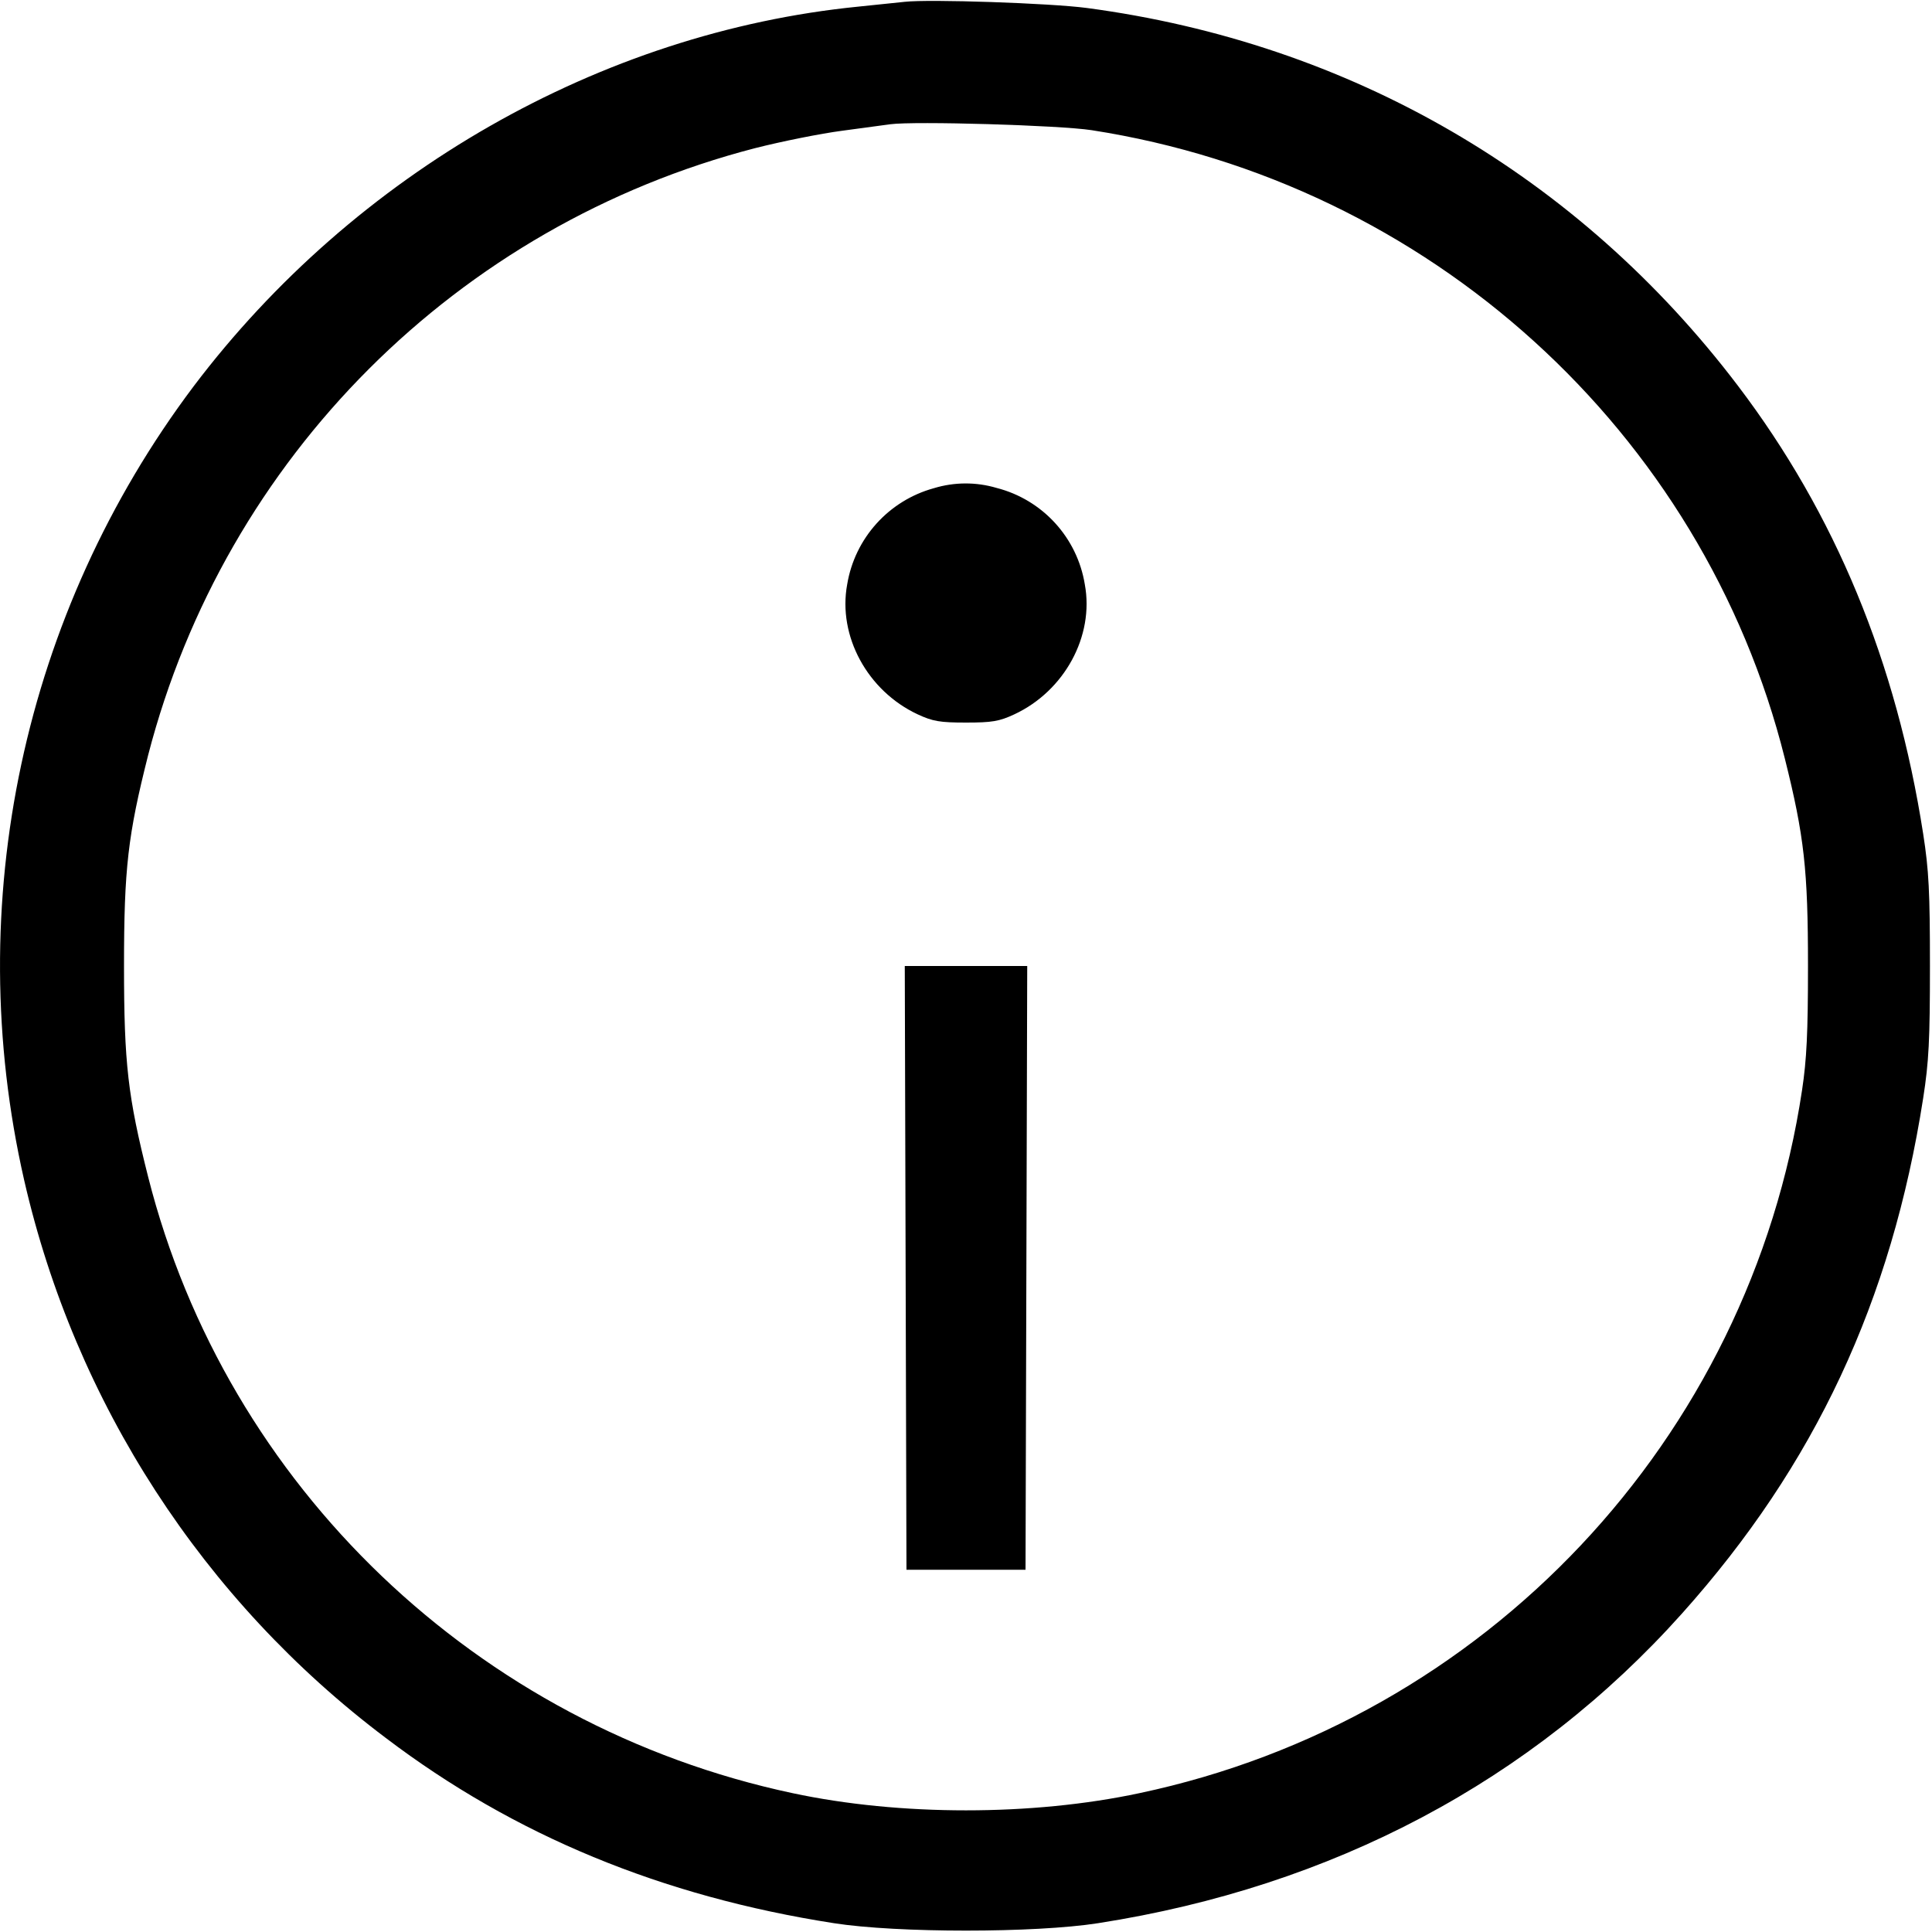
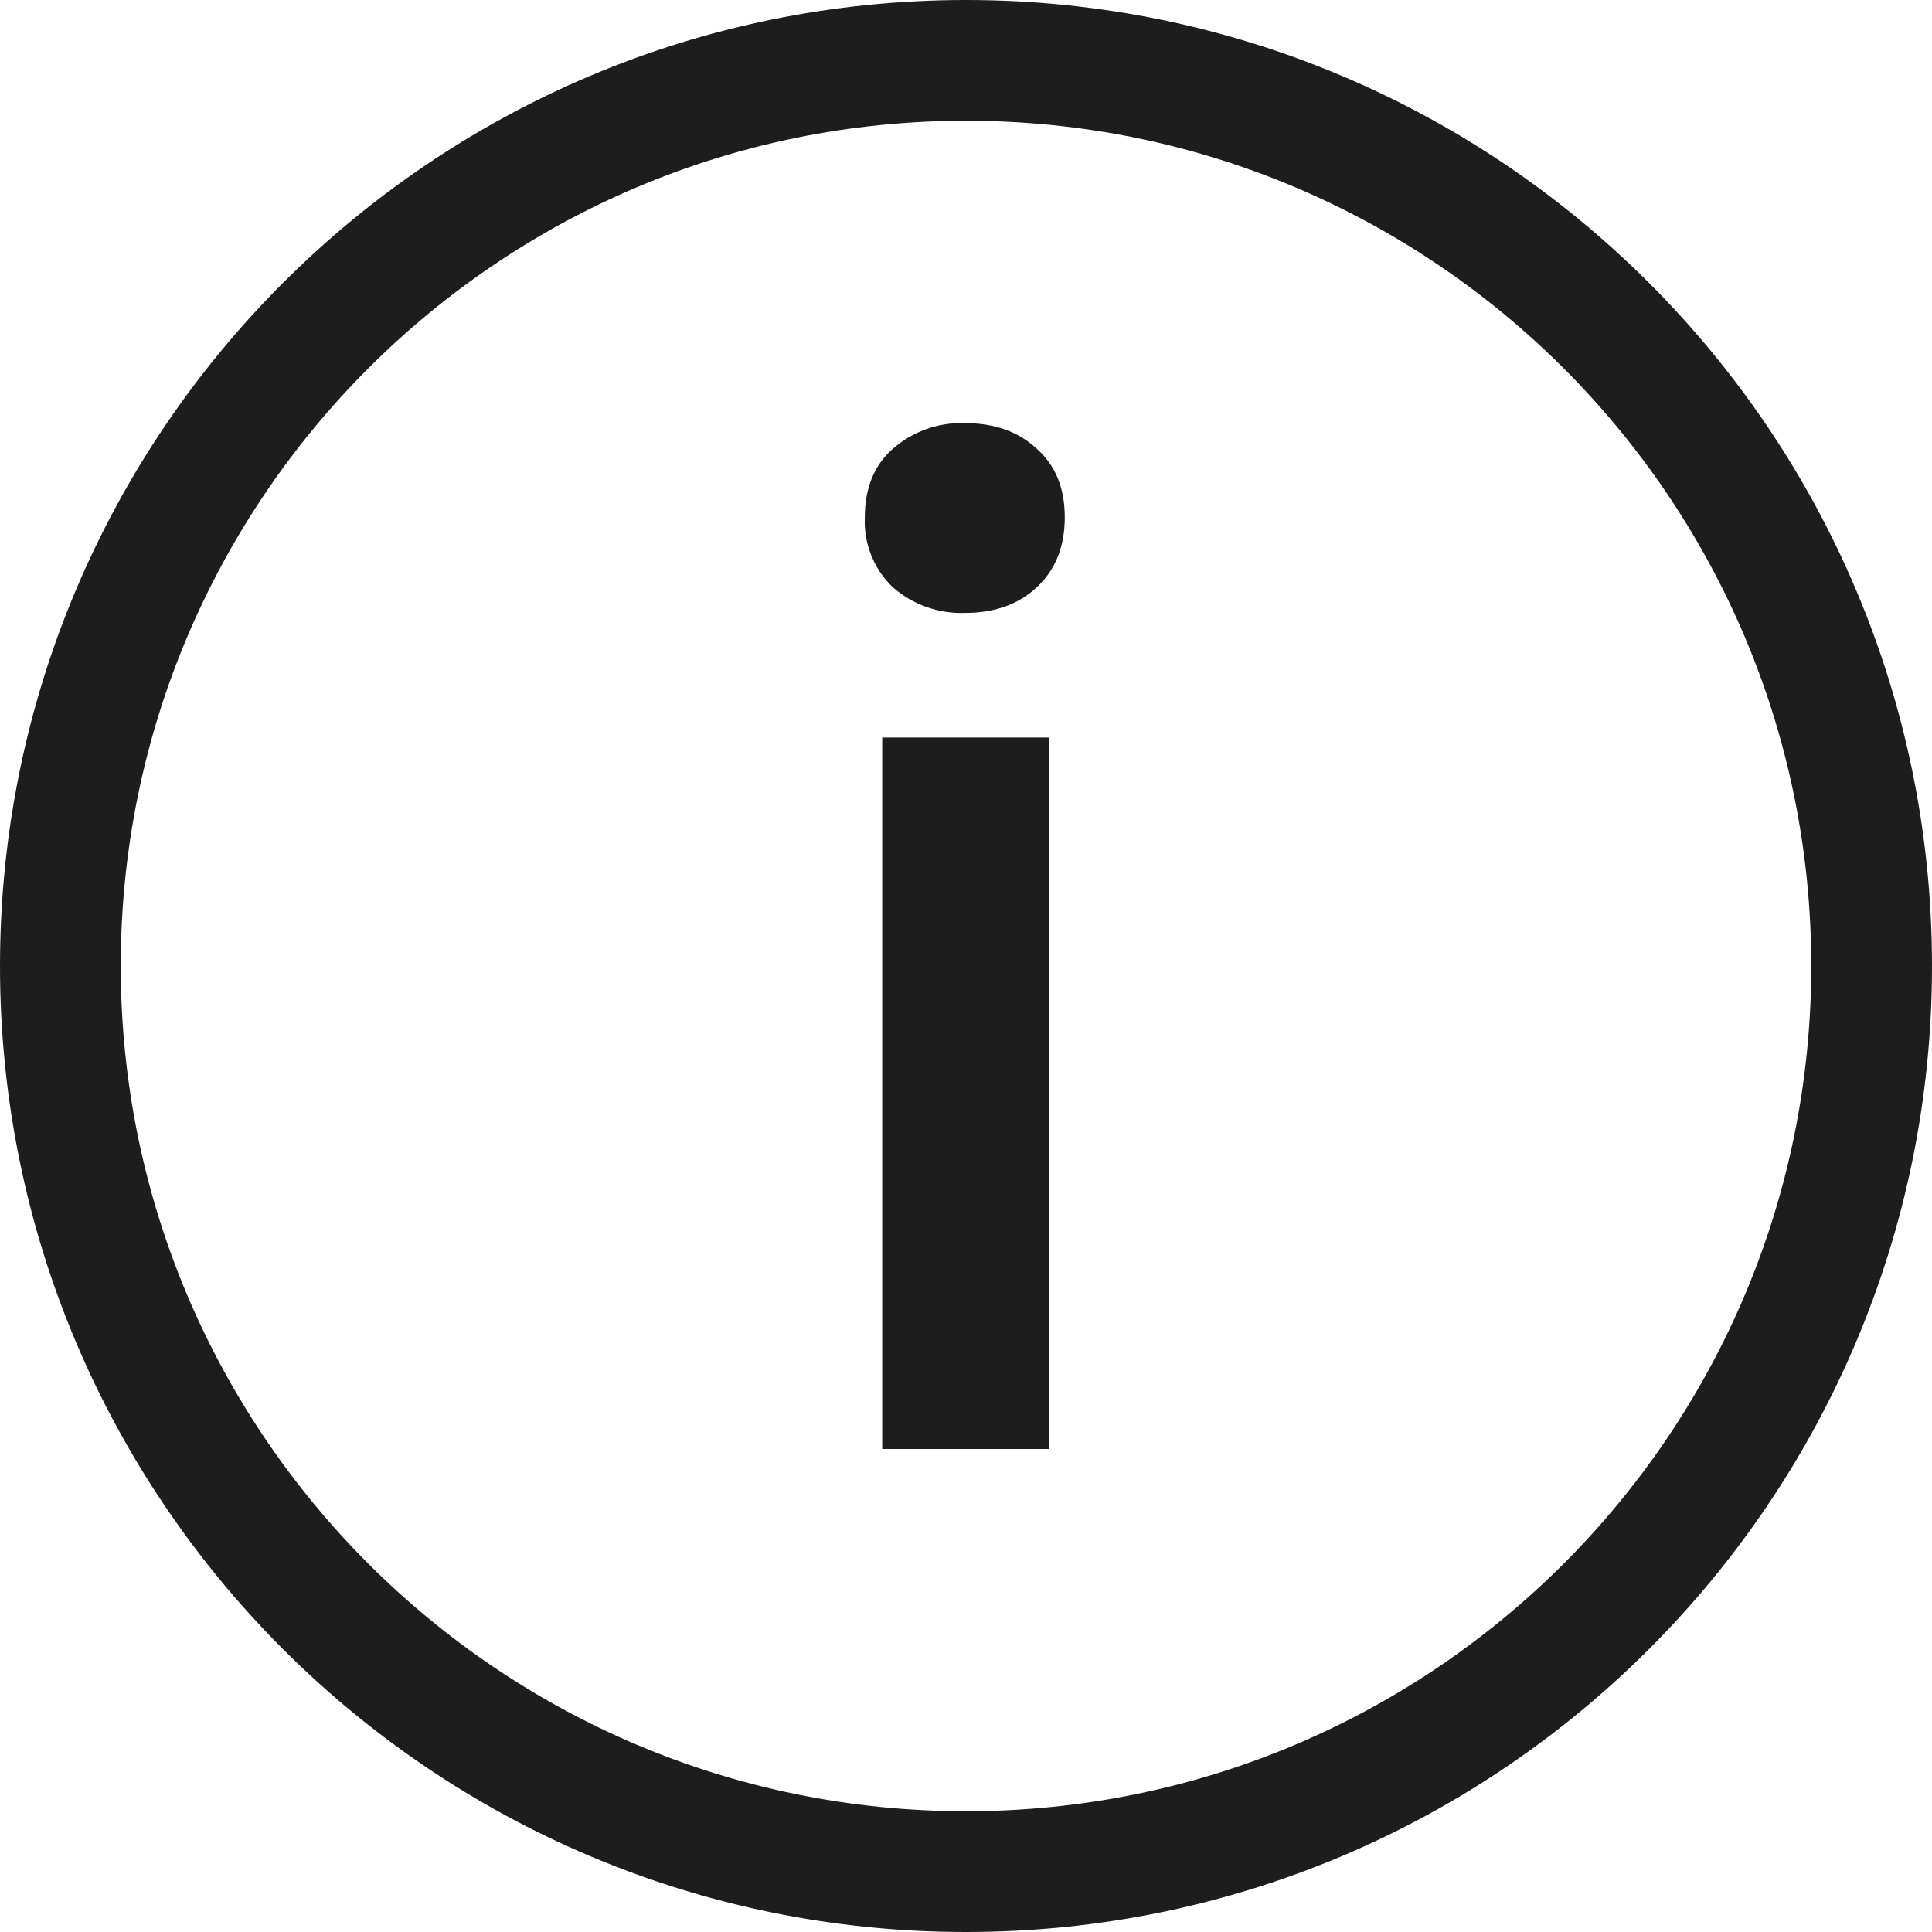
- <svg xmlns="http://www.w3.org/2000/svg" width="16" height="16" fill="none">
-   <path d="m7.493.015-.386.04C4.975.268 2.938 1.433 1.603 3.2A7.983 7.983 0 0 0 .2 9.773a8.023 8.023 0 0 0 2.995 4.62c1.062.806 2.286 1.312 3.711 1.534.523.082 1.665.082 2.188 0 1.944-.303 3.596-1.179 4.836-2.565 1.1-1.229 1.735-2.587 1.997-4.268.047-.302.056-.48.056-1.094 0-.614-.009-.792-.056-1.094-.222-1.425-.728-2.649-1.534-3.711C13.07 1.452 11.181.356 9 .066 8.697.026 7.695-.008 7.493.015M9.04 1.078c2.791.433 5.064 2.493 5.741 5.203.161.643.192.923.192 1.719 0 .555-.011.775-.049 1.027a7.016 7.016 0 0 1-5.487 5.823c-.889.19-1.985.19-2.874 0-2.611-.556-4.687-2.542-5.336-5.103-.168-.664-.2-.94-.2-1.747 0-.807.032-1.083.2-1.747a7.006 7.006 0 0 1 5.026-5.026c.22-.056.544-.121.72-.144l.4-.054c.201-.027 1.401.008 1.667.049M7.734 4.043a.995.995 0 0 0-.718.797c-.079.427.168.882.584 1.076.125.058.184.068.4.068.216 0 .275-.01.4-.068.416-.194.663-.649.584-1.076a.989.989 0 0 0-.73-.799.903.903 0 0 0-.52.002M7.5 10.5l.007 2.5h.986l.007-2.5.007-2.5H7.493l.007 2.5" fill="currentColor" fill-rule="evenodd" />
+ <svg xmlns="http://www.w3.org/2000/svg" width="16" height="16" fill="none" viewBox="0 0 16 16">
+   <path fill="#1D1D1D" fill-rule="evenodd" d="M8 0a8 8 0 1 1 0 16A8 8 0 0 1 8 0Zm0 1a7 7 0 1 0 0 14A7 7 0 0 0 8 1Z" clip-rule="evenodd" />
+   <path fill="#1D1D1D" d="M7.306 12V6.108h1.38V12h-1.38Zm.684-6.924a.863.863 0 0 1-.6-.216.756.756 0 0 1-.228-.576c0-.24.076-.428.228-.564a.863.863 0 0 1 .6-.216c.248 0 .448.072.6.216.152.136.228.324.228.564 0 .24-.076.432-.228.576-.152.144-.352.216-.6.216Z" />
</svg>
